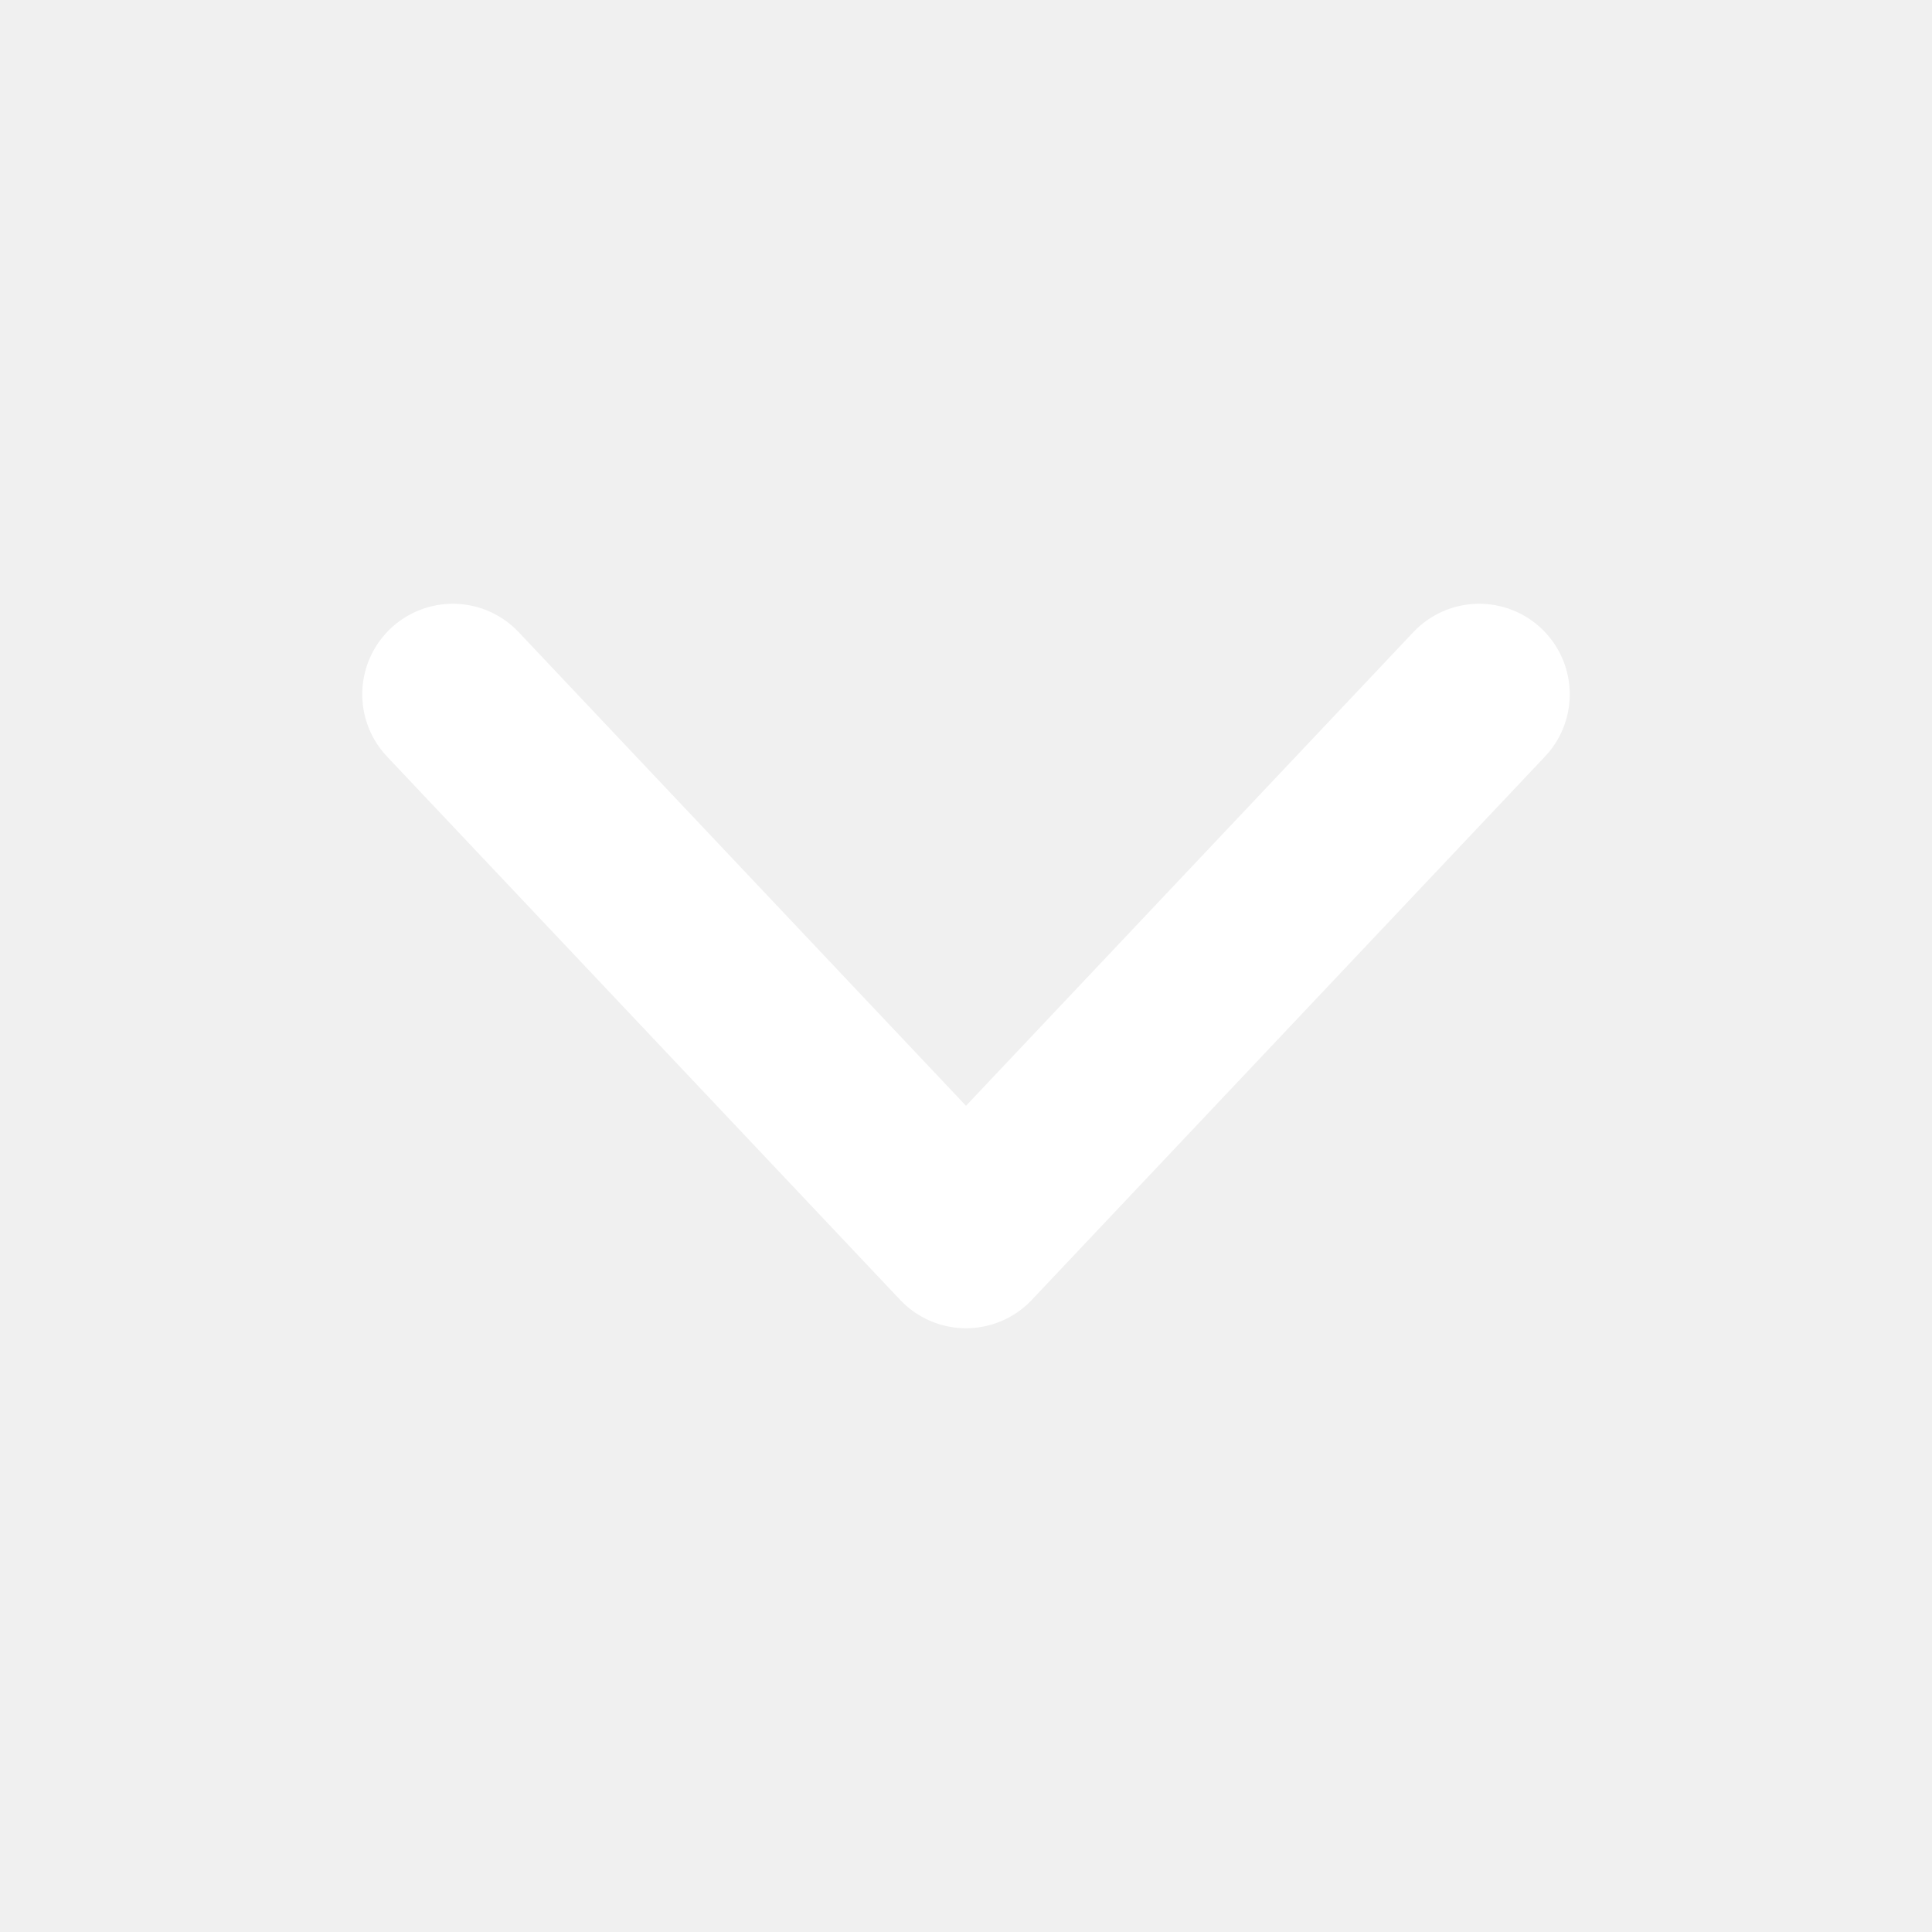
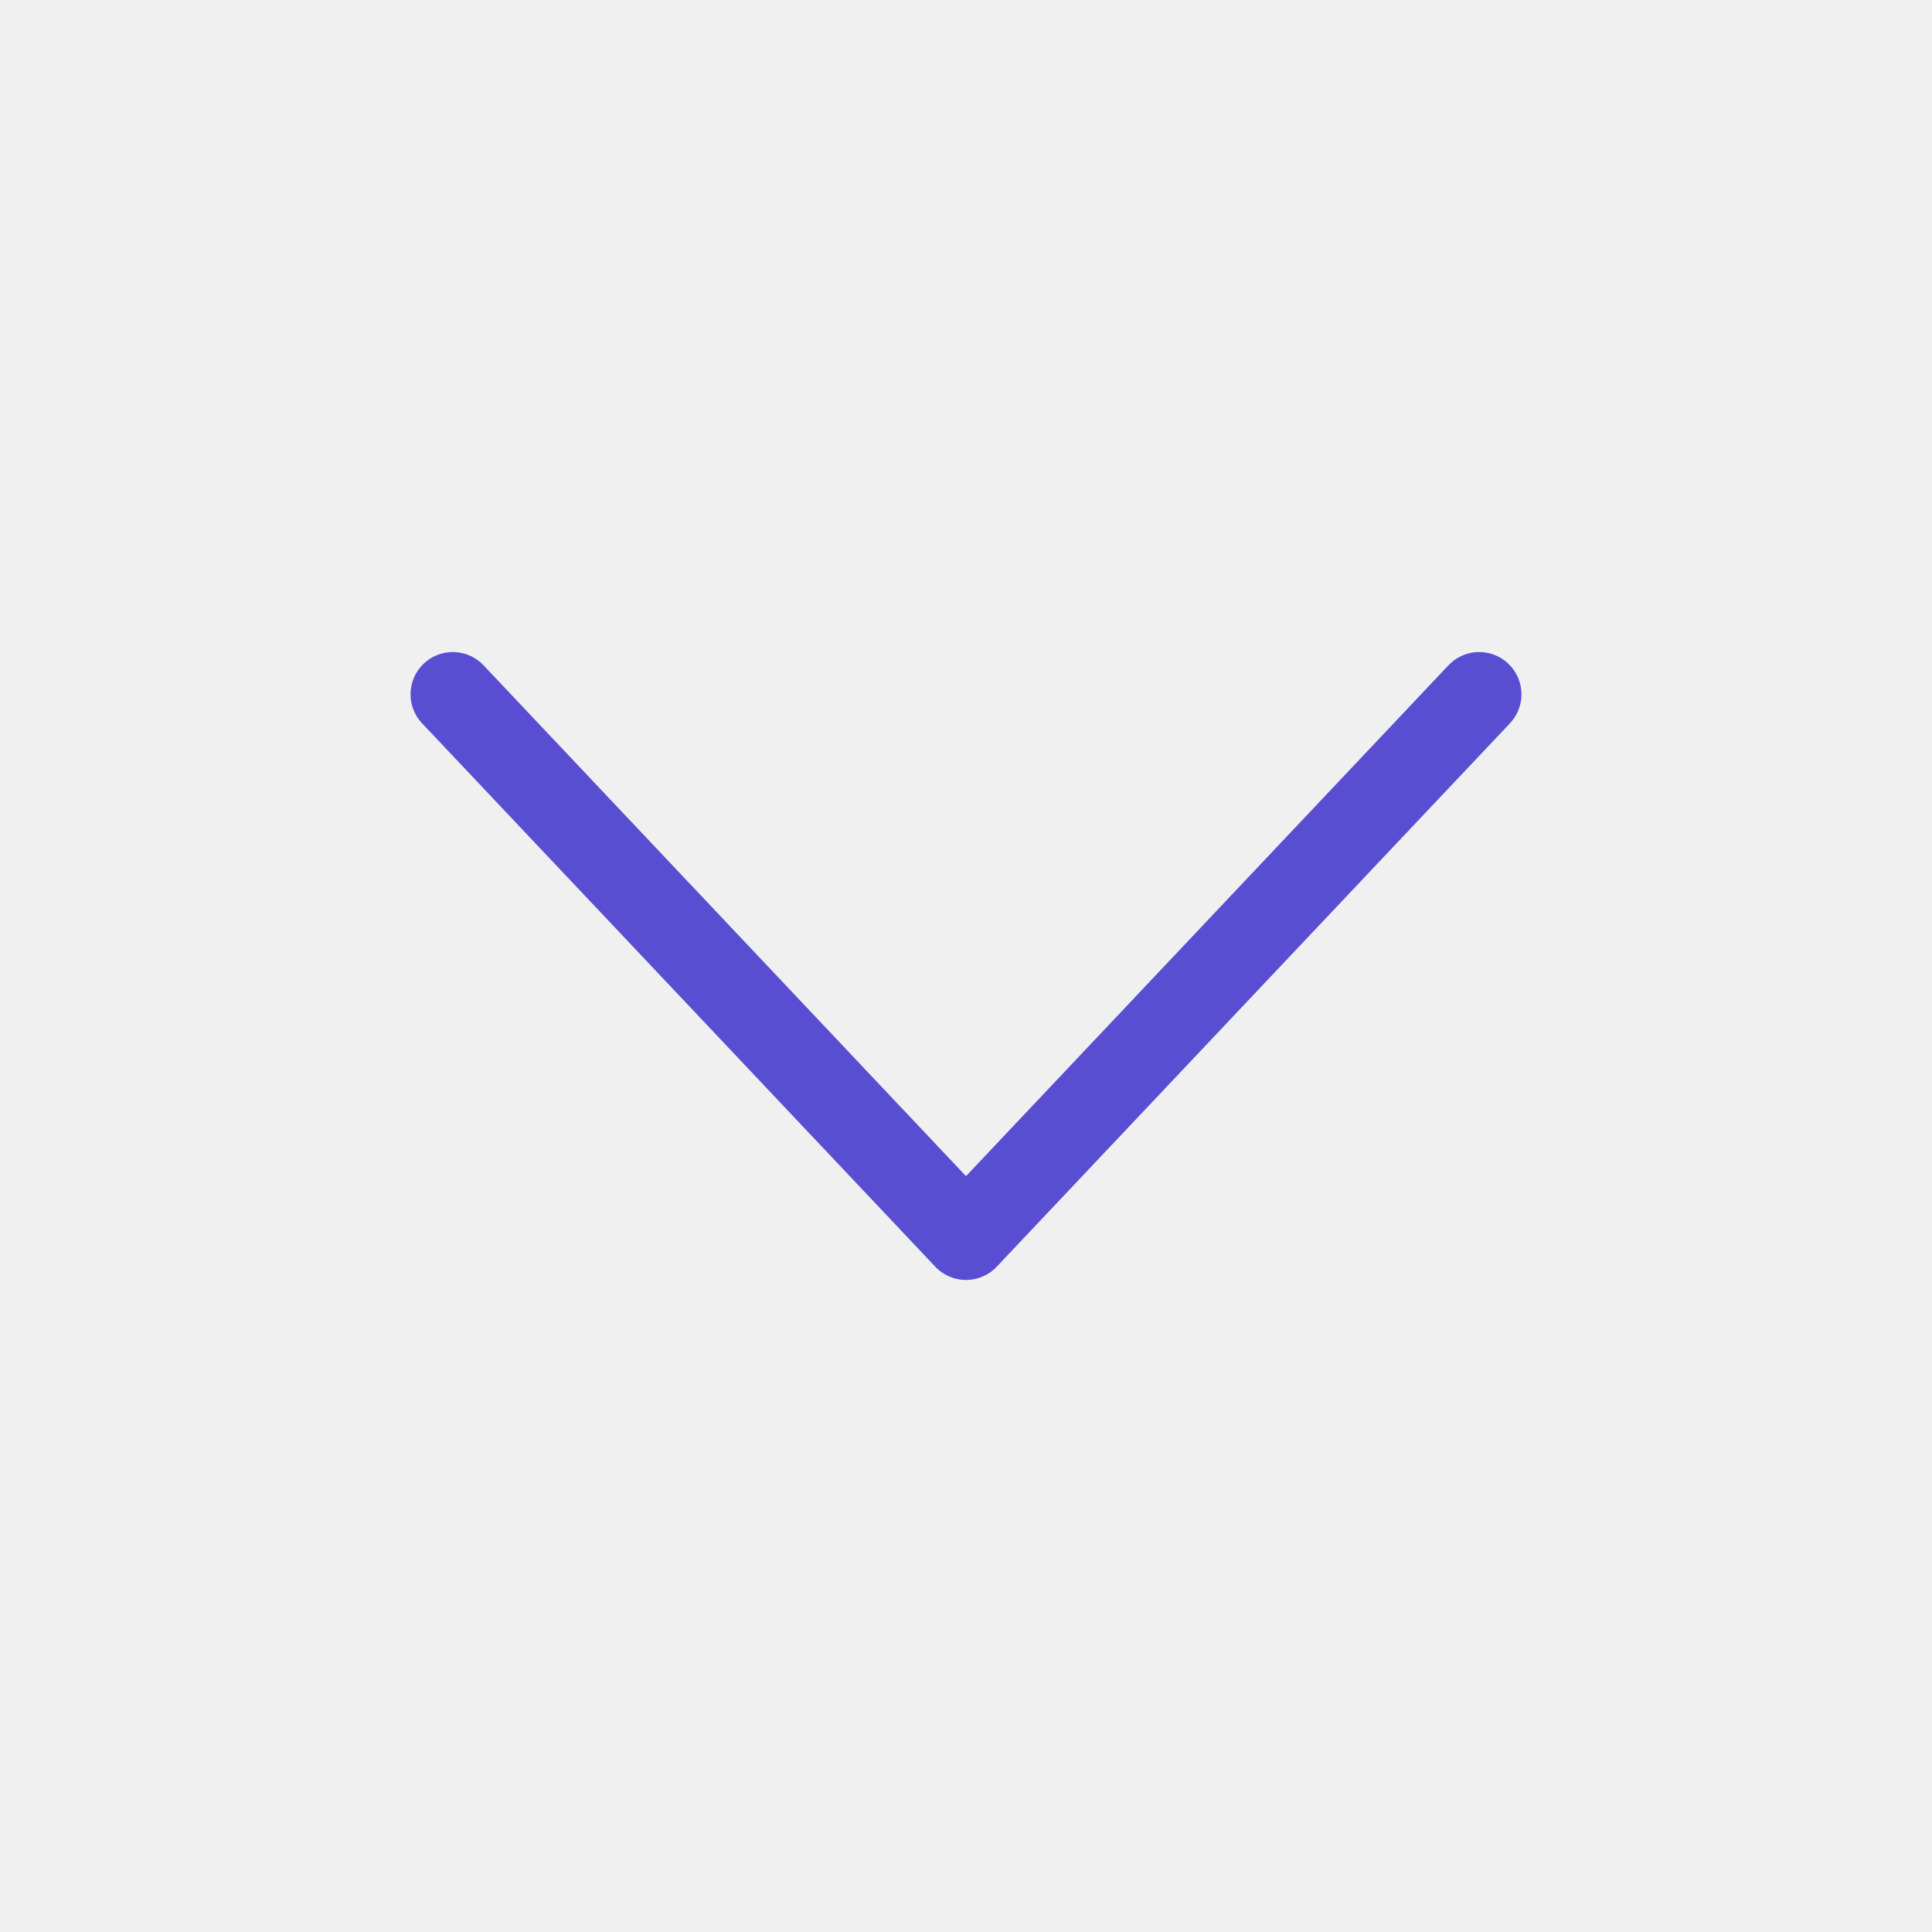
<svg xmlns="http://www.w3.org/2000/svg" width="16" height="16" viewBox="0 0 16 16" fill="none">
-   <path d="M3.75 5.75L8 10.25L12.25 5.75" stroke="white" stroke-width="1.5" stroke-linecap="round" stroke-linejoin="round" />
+   <path d="M3.75 5.75L8 10.25L12.25 5.75" stroke="#594ED2" stroke-width="0.7" stroke-linecap="round" stroke-linejoin="round" />
</svg>
